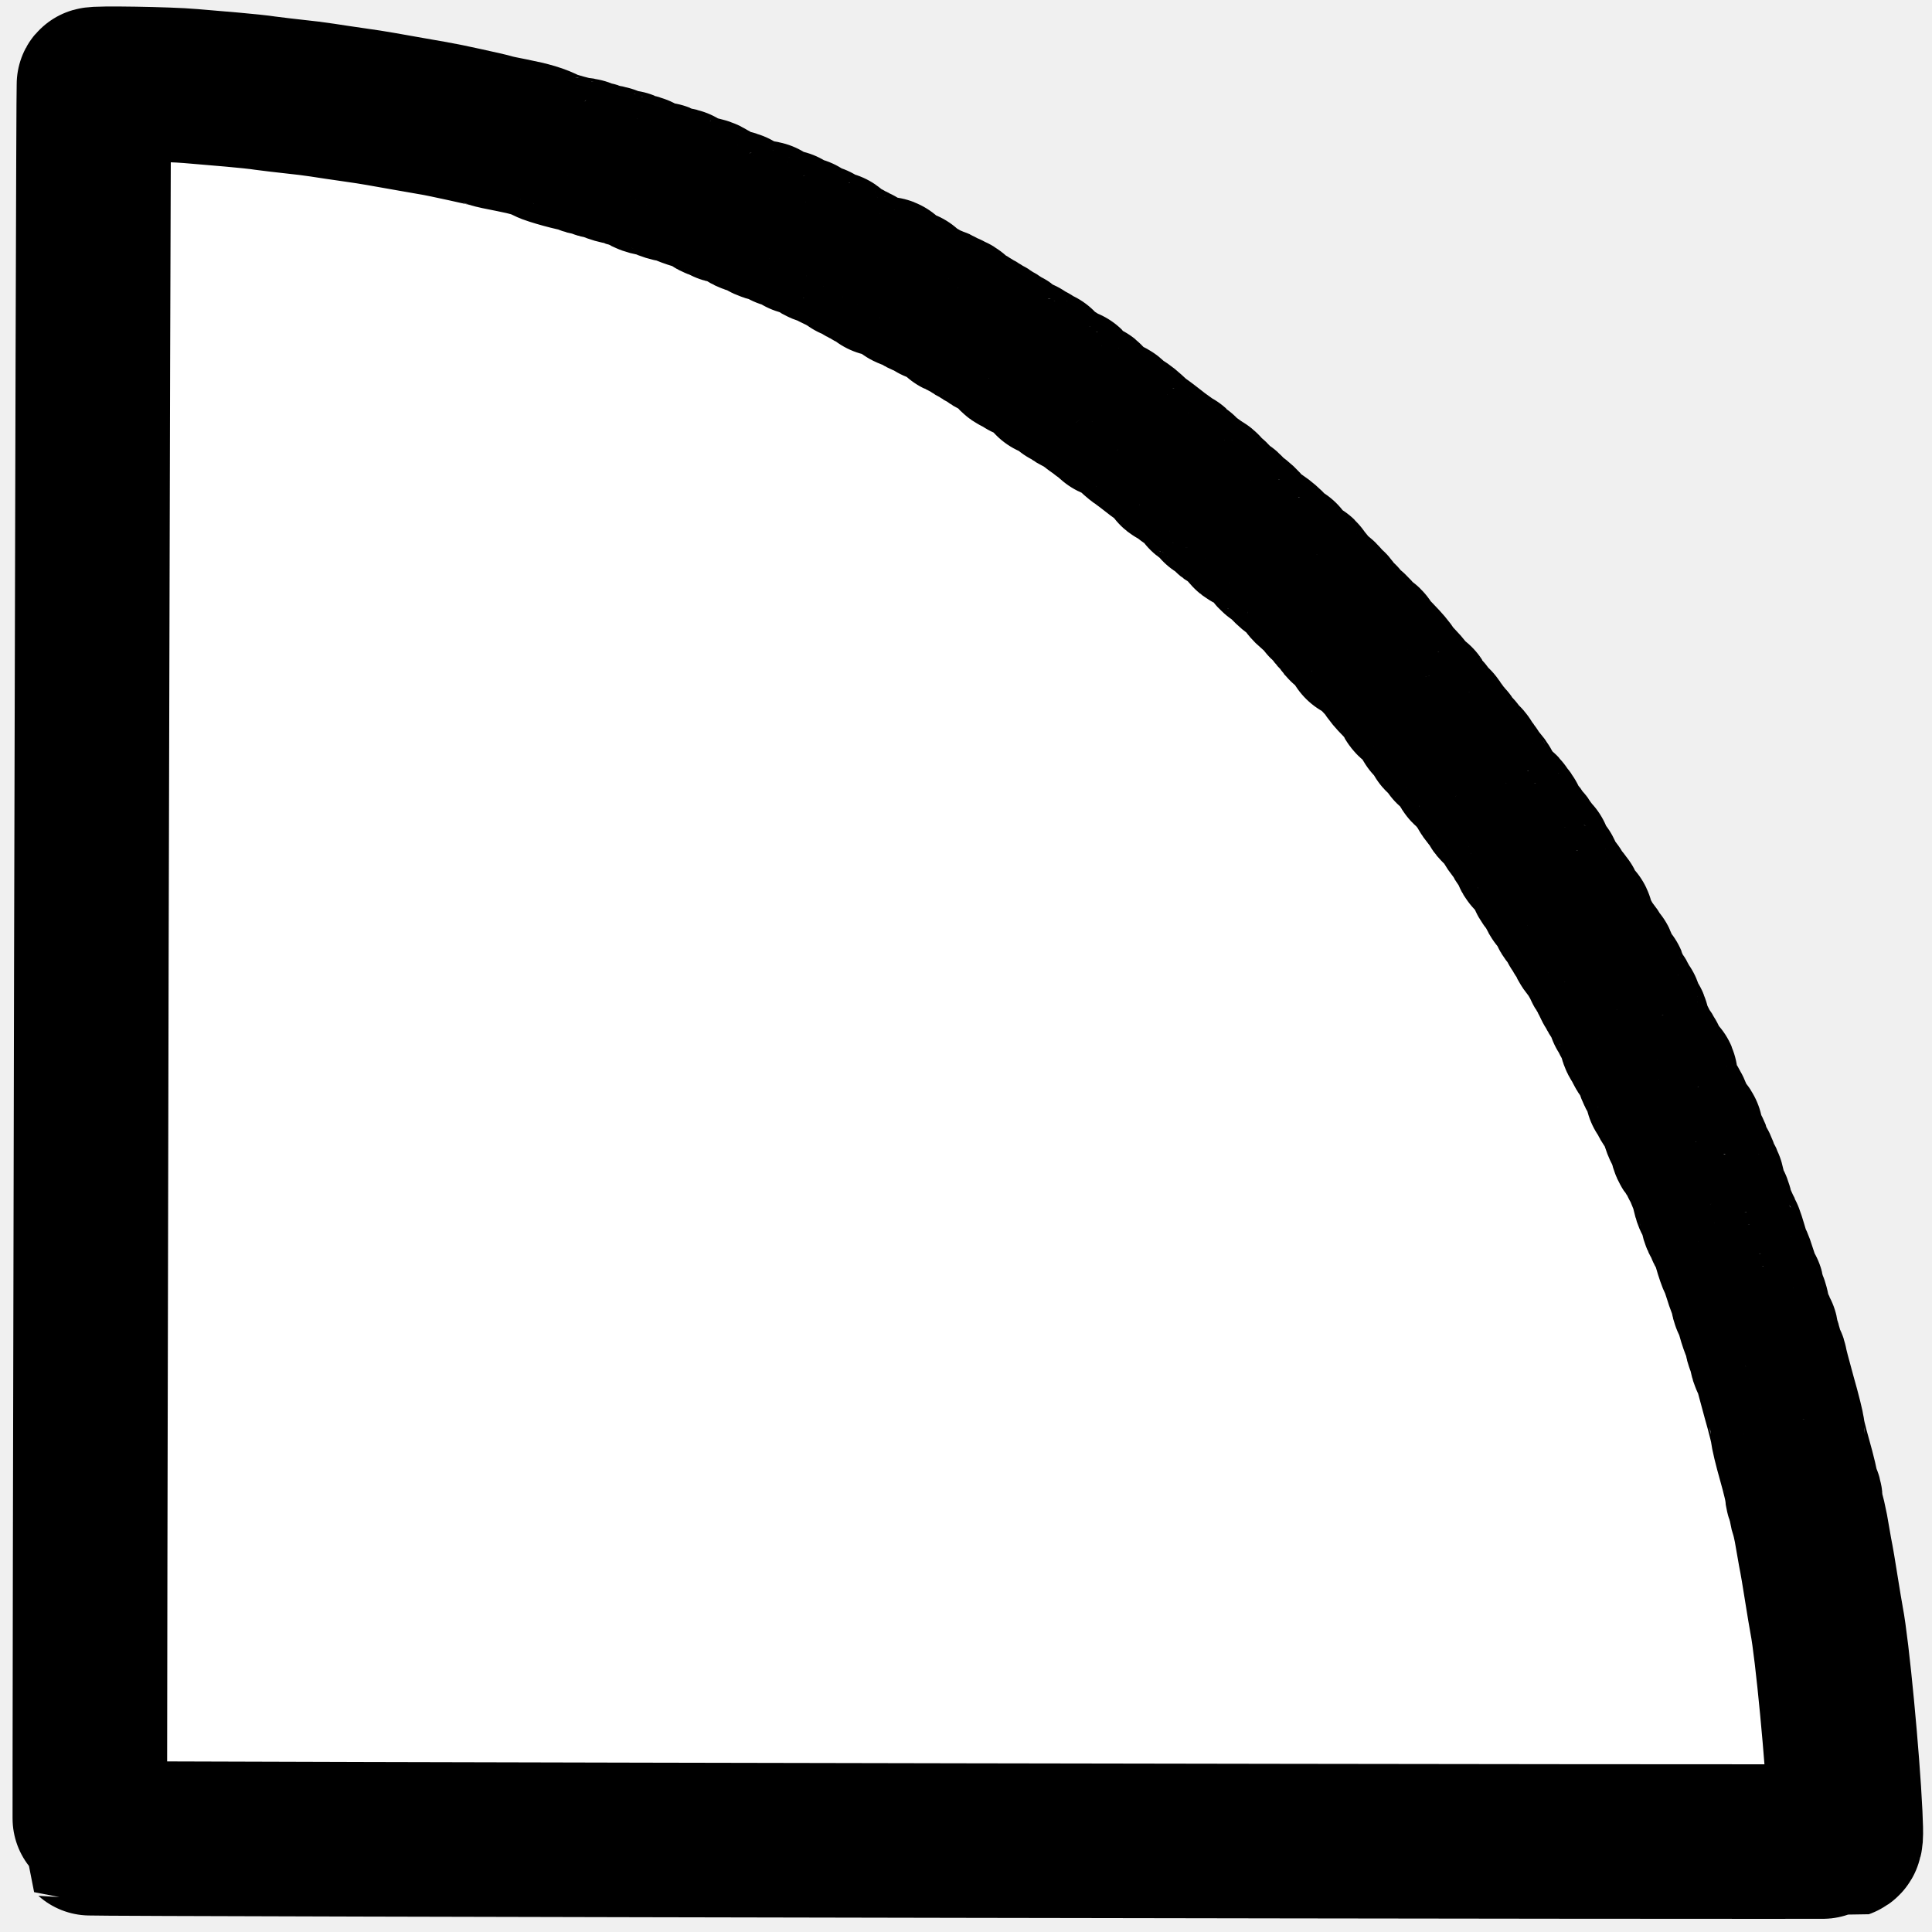
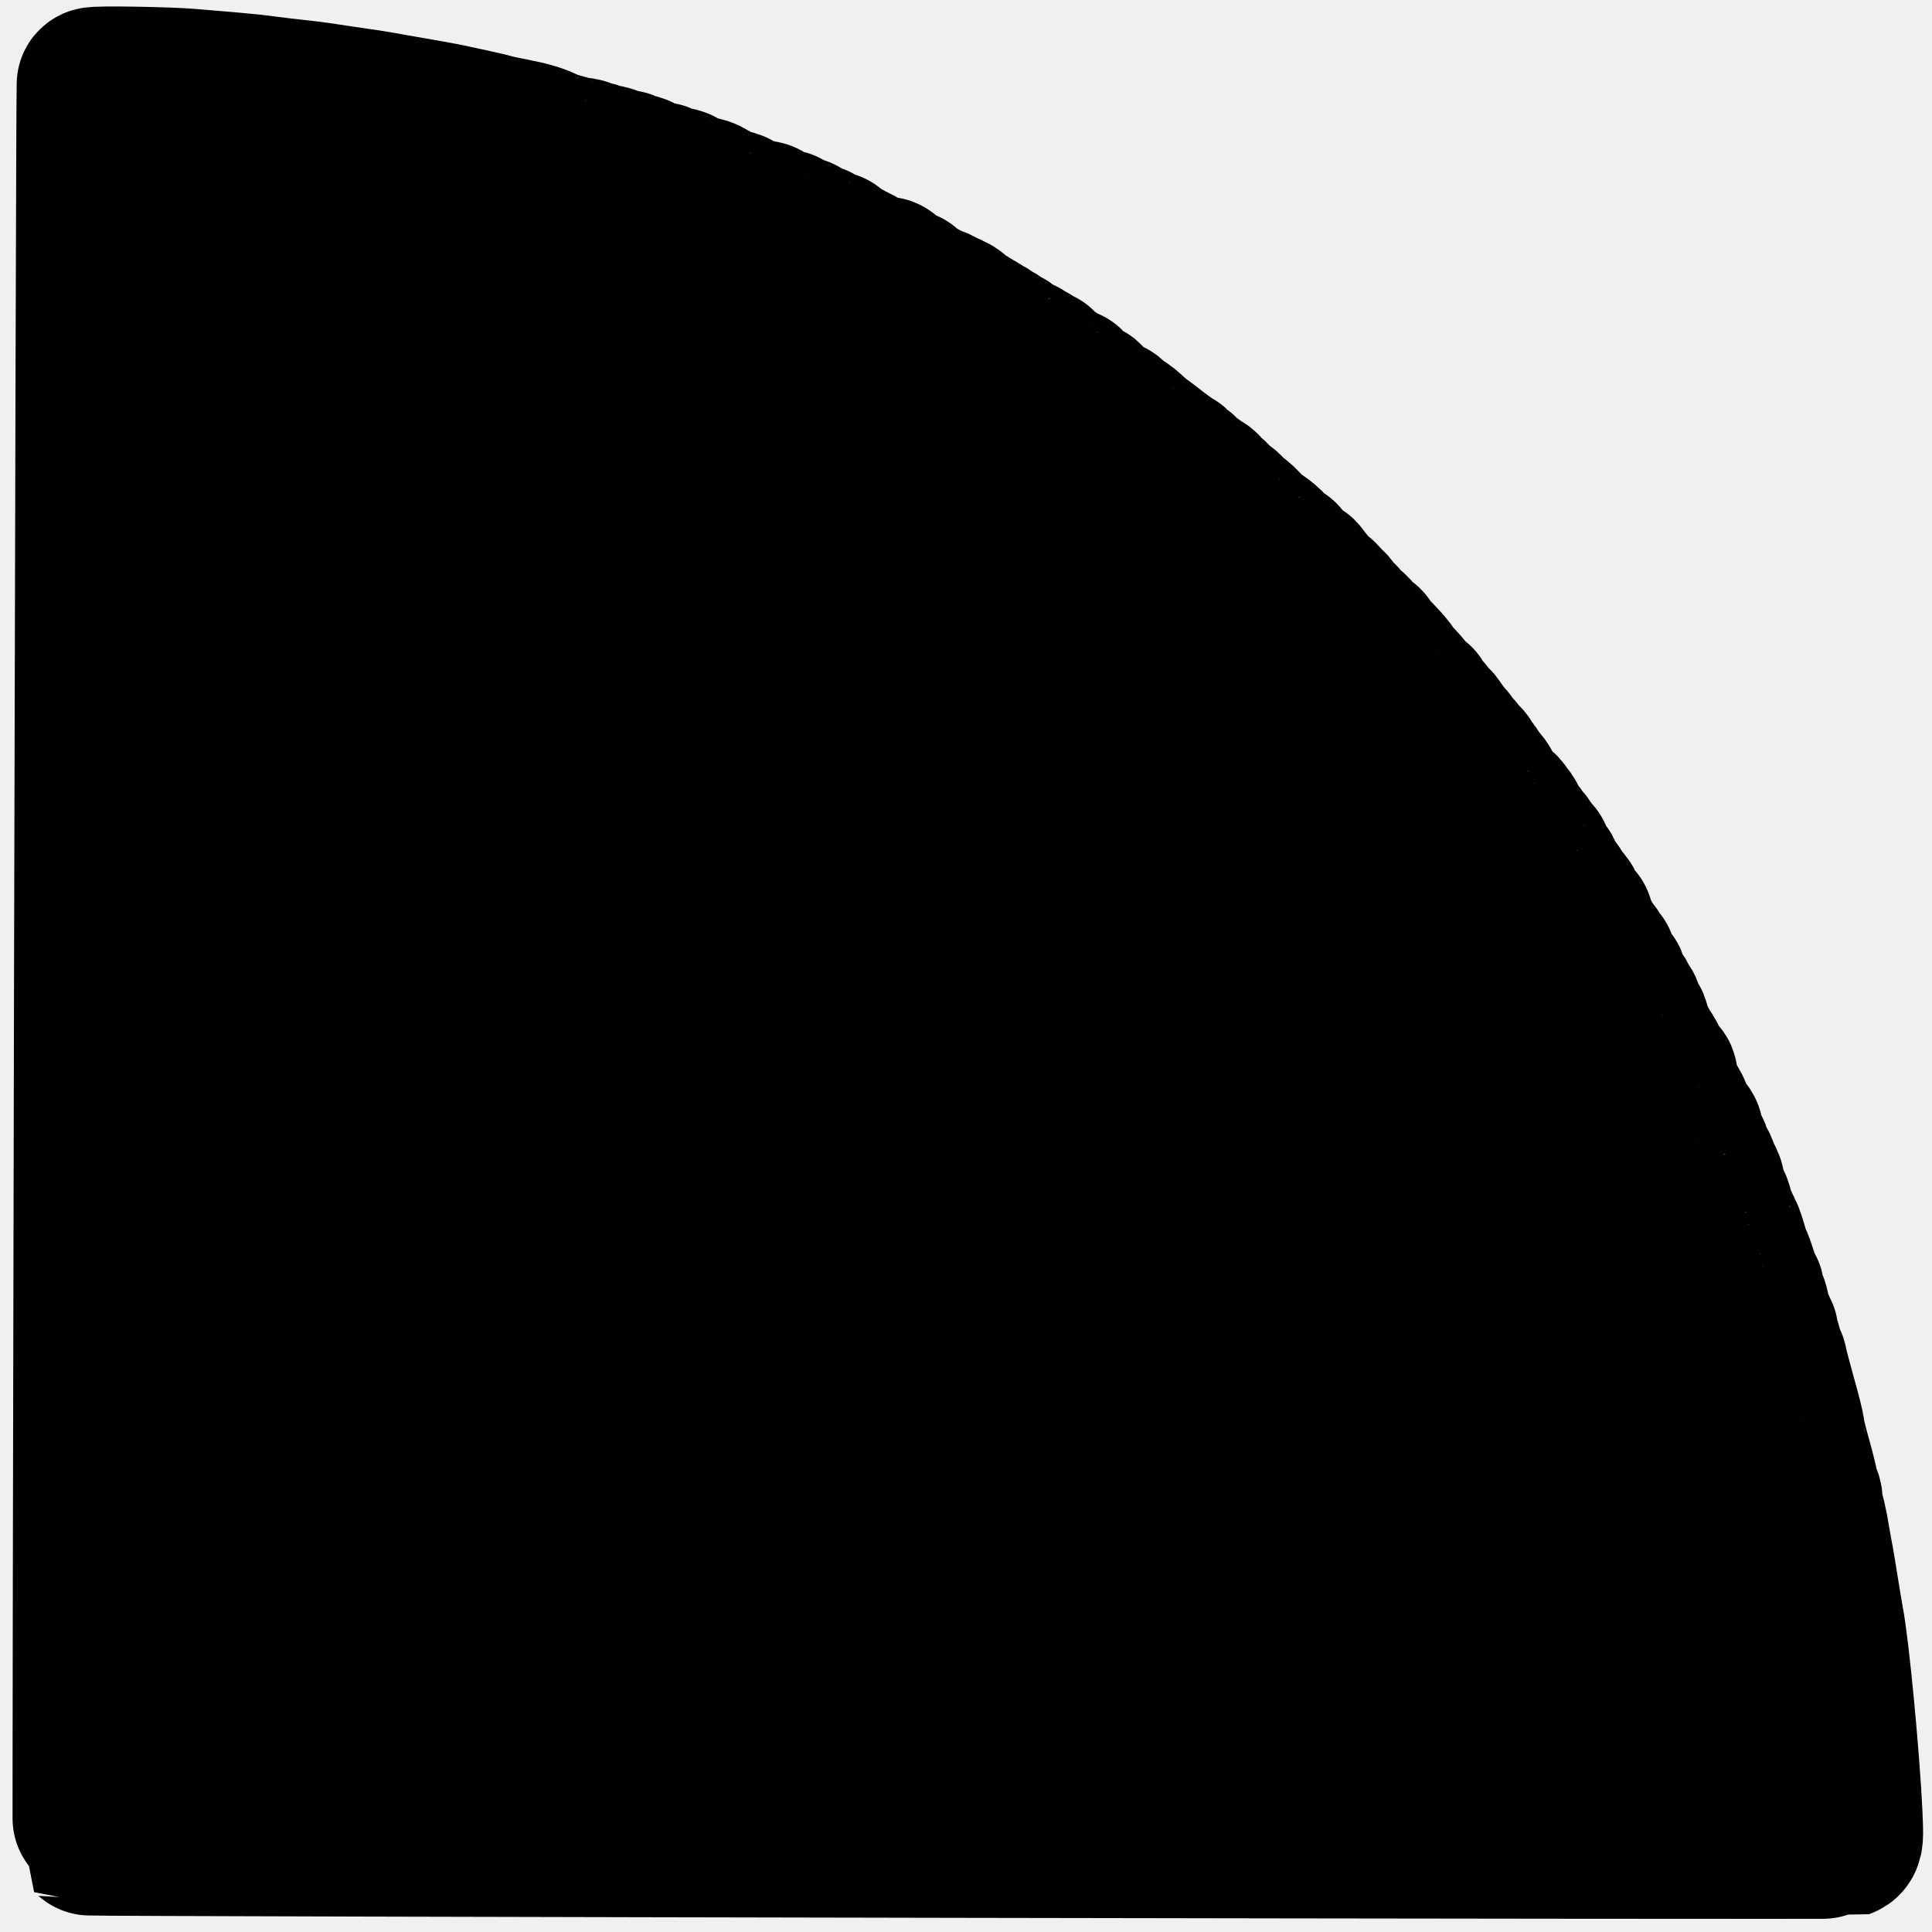
<svg xmlns="http://www.w3.org/2000/svg" version="1.0" width="40" height="40" viewBox="0 0 220 220" preserveAspectRatio="xMidYMid meet">
-   <g transform="translate(10,210) scale(0.02,-0.02)" fill="#ffffff" stroke="#000000" stroke-width="400%">
+   <g transform="translate(10,210) scale(0.02,-0.02)" fill="currentColor" stroke="#000000" stroke-width="400%">
    <path d="M35 10019 c-5 -6 -27 -9980 -23 -9985 7 -6 9965 -24 9982 -18 17 6 18 18 12 153 -15 319 -74 942 -106 1106 -5 28 -19 109 -30 180 -11 72 -27 166 -36 210 -8 44 -19 106 -24 137 -6 32 -15 69 -20 84 -6 14 -10 41 -10 60 0 19 -4 34 -10 34 -5 0 -10 13 -10 30 0 16 -19 96 -42 177 -23 81 -41 156 -40 166 0 9 -21 97 -49 194 -27 97 -49 182 -49 189 0 7 -5 14 -11 16 -6 2 -13 25 -16 51 -3 26 -10 47 -14 47 -5 0 -9 16 -9 35 0 19 -4 35 -8 35 -8 0 -35 77 -47 138 -4 17 -11 32 -16 32 -5 0 -9 16 -9 35 0 19 -4 35 -9 35 -4 0 -18 35 -31 78 -13 42 -26 79 -30 82 -3 3 -17 42 -30 88 -13 45 -27 82 -31 82 -4 0 -10 12 -14 27 -3 15 -11 31 -17 34 -5 3 -12 26 -15 50 -4 24 -14 51 -23 59 -10 8 -19 36 -22 64 -3 27 -10 51 -16 55 -5 3 -15 25 -22 49 -7 23 -16 42 -20 42 -4 0 -13 20 -20 46 -8 29 -17 43 -26 40 -14 -5 -29 44 -25 83 2 17 -1 22 -11 18 -11 -4 -21 14 -38 66 -12 40 -31 79 -41 88 -10 8 -21 27 -24 42 -4 15 -12 27 -17 27 -6 0 -8 11 -6 25 4 17 0 29 -11 35 -13 8 -14 11 -2 19 14 9 -2 26 -17 17 -5 -3 -17 21 -27 52 -9 31 -25 64 -35 72 -9 8 -21 26 -25 40 -4 14 -12 28 -17 31 -5 3 -11 15 -13 25 -2 10 -4 20 -5 22 -2 1 -4 7 -5 12 -1 6 -3 11 -5 13 -1 1 -3 11 -5 22 -2 11 -9 21 -14 23 -6 2 -11 10 -11 17 0 8 -7 21 -16 29 -11 11 -12 16 -3 16 7 0 3 9 -9 21 -12 11 -20 24 -17 28 2 5 -4 16 -15 26 -11 10 -17 21 -15 25 2 4 -4 15 -15 25 -10 9 -16 23 -13 31 3 8 0 14 -5 14 -6 0 -14 10 -18 22 -3 12 -13 28 -20 36 -8 7 -14 22 -14 33 0 10 -4 19 -9 19 -5 0 -13 10 -17 22 -3 12 -17 32 -29 44 -13 13 -27 33 -31 46 -3 12 -13 28 -20 36 -8 7 -14 20 -14 28 0 8 -5 14 -11 14 -6 0 -8 9 -4 20 4 11 2 20 -4 20 -21 0 -62 51 -56 71 4 11 2 19 -4 19 -6 0 -11 6 -11 14 0 8 -9 18 -20 21 -18 6 -24 17 -21 38 1 4 -14 23 -34 42 -21 22 -32 41 -28 50 3 10 -5 24 -21 38 -14 13 -26 28 -26 35 0 7 -4 12 -10 12 -5 0 -6 8 -3 17 5 12 2 15 -10 10 -16 -6 -21 2 -18 31 1 6 -3 12 -9 12 -5 0 -10 7 -10 15 0 9 -7 18 -15 21 -8 4 -15 10 -15 15 0 6 -5 15 -10 22 -41 49 -51 63 -56 83 -3 12 -12 25 -20 28 -8 3 -14 12 -14 20 0 8 -9 18 -20 21 -11 3 -20 10 -20 14 0 4 -8 17 -17 29 -38 45 -53 66 -53 74 0 9 -12 25 -41 56 -9 9 -19 25 -22 35 -4 9 -13 17 -22 17 -9 0 -15 9 -15 24 0 15 -7 27 -19 31 -10 3 -24 19 -31 36 -8 18 -18 28 -26 25 -9 -3 -14 2 -14 14 0 24 -37 63 -50 55 -6 -4 -10 5 -10 19 0 14 -4 26 -9 26 -5 0 -13 9 -16 21 -4 12 -12 18 -21 15 -9 -3 -14 1 -14 14 0 11 -16 35 -35 54 -19 20 -35 40 -35 47 0 6 -6 9 -14 6 -9 -4 -19 5 -26 24 -7 16 -37 54 -66 84 -30 30 -54 59 -54 64 0 5 -29 39 -65 76 -36 36 -65 71 -65 76 0 6 -9 8 -20 4 -14 -5 -18 -3 -15 8 7 16 -71 101 -84 92 -5 -2 -12 6 -15 19 -3 14 -15 27 -25 31 -10 3 -24 19 -31 35 -7 16 -21 32 -31 35 -10 4 -19 12 -19 18 -1 7 -12 21 -26 32 -51 39 -74 62 -74 73 0 5 -7 12 -15 16 -8 3 -15 12 -15 21 0 8 -7 15 -16 15 -18 0 -94 72 -94 89 0 6 -9 11 -20 11 -11 0 -24 8 -27 17 -11 29 -83 91 -119 103 -19 6 -34 18 -34 25 0 21 -66 83 -87 81 -10 0 -17 5 -16 12 4 18 -34 52 -52 46 -10 -4 -15 0 -15 10 0 17 -35 57 -47 55 -22 -4 -31 3 -26 19 3 14 -4 22 -26 32 -17 7 -31 16 -31 20 0 5 -13 13 -29 18 -16 6 -32 20 -36 32 -5 14 -13 20 -28 18 -16 -2 -21 2 -19 15 2 9 -1 17 -6 17 -5 0 -18 8 -30 18 -11 9 -30 24 -42 32 -12 8 -30 22 -40 30 -27 21 -55 43 -80 60 -12 8 -39 32 -61 53 -22 20 -46 37 -54 37 -8 0 -15 5 -15 10 0 6 -8 10 -17 8 -12 -2 -17 3 -15 14 2 11 -7 18 -28 23 -17 4 -34 13 -37 21 -3 8 -11 14 -18 14 -7 0 -15 7 -19 15 -3 8 -12 15 -21 15 -8 0 -15 7 -15 15 0 8 -3 14 -7 14 -33 -5 -83 25 -83 51 0 10 -3 10 -14 1 -12 -10 -13 -8 -8 11 5 20 3 21 -10 11 -12 -11 -19 -10 -36 6 -12 10 -22 24 -22 31 0 10 -3 10 -15 0 -12 -10 -15 -10 -15 4 0 9 -4 16 -8 16 -15 0 -52 37 -52 51 0 10 -3 10 -11 2 -13 -13 -39 6 -39 28 0 8 -4 9 -13 0 -15 -12 -37 3 -37 27 0 11 -3 12 -14 3 -15 -13 -25 -6 -60 42 -11 14 -24 23 -28 20 -5 -2 -17 4 -27 16 -10 11 -21 18 -24 14 -4 -3 -16 4 -27 17 -11 13 -23 20 -27 17 -3 -4 -14 3 -25 15 -10 12 -21 18 -25 15 -3 -4 -14 3 -25 15 -10 12 -21 18 -25 15 -3 -4 -14 3 -24 14 -10 12 -23 18 -28 14 -6 -3 -11 -1 -11 5 0 17 -28 42 -40 35 -5 -3 -10 -1 -10 5 0 7 -6 10 -12 7 -7 -2 -21 5 -30 15 -9 11 -22 17 -27 13 -6 -3 -11 -2 -11 3 0 5 -18 14 -40 21 -22 6 -40 16 -40 20 0 5 -20 14 -44 21 -34 9 -43 16 -39 28 5 11 2 14 -10 9 -9 -3 -17 -3 -17 2 0 5 -20 14 -44 21 -35 10 -43 16 -39 31 3 10 0 19 -6 19 -6 0 -11 -7 -11 -15 0 -8 -4 -15 -10 -15 -5 0 -7 6 -4 14 4 9 -3 14 -22 14 -14 0 -29 4 -33 9 -3 6 -17 14 -31 18 -14 4 -33 17 -42 27 -9 11 -22 17 -27 13 -6 -3 -11 -1 -11 4 0 6 -7 11 -15 11 -8 0 -15 4 -15 8 0 5 -18 14 -40 21 -25 7 -40 18 -40 27 0 10 -6 14 -15 10 -22 -8 -75 14 -75 31 0 9 -6 13 -15 9 -8 -3 -15 -1 -15 5 0 6 -7 9 -15 5 -8 -3 -15 0 -15 5 0 6 -9 9 -19 6 -15 -3 -18 -1 -14 11 5 11 2 14 -10 9 -10 -4 -17 -2 -17 4 0 6 -7 9 -15 5 -8 -3 -15 0 -15 5 0 6 -9 9 -19 6 -15 -3 -18 -1 -14 11 5 11 2 14 -10 9 -10 -4 -17 -2 -17 4 0 6 -6 9 -14 6 -8 -3 -30 -1 -49 5 -25 8 -34 15 -29 26 4 11 1 14 -10 9 -18 -6 -88 12 -88 24 0 4 -12 10 -27 14 -15 3 -31 11 -34 17 -4 6 -21 11 -38 12 -17 0 -31 4 -31 8 0 3 -13 9 -30 13 -16 4 -30 11 -30 16 0 5 -7 9 -15 9 -8 0 -15 4 -15 9 0 5 -15 12 -32 16 -47 9 -122 37 -129 48 -4 5 -11 7 -16 4 -13 -8 -83 14 -83 25 0 5 -8 8 -17 7 -26 -4 -83 11 -83 22 0 5 -7 9 -15 9 -8 0 -15 4 -15 8 0 5 -14 9 -31 9 -17 0 -34 5 -39 13 -4 7 -12 10 -17 7 -12 -7 -83 13 -83 24 0 4 -14 7 -31 7 -17 -1 -34 4 -37 9 -4 6 -20 11 -36 11 -15 0 -31 4 -35 10 -4 6 -15 11 -26 10 -22 -1 -168 39 -194 53 -45 24 -96 39 -192 58 -59 11 -113 23 -120 26 -16 6 -281 64 -321 70 -31 5 -233 41 -313 55 -27 5 -97 16 -155 24 -58 8 -136 20 -175 26 -38 6 -110 15 -160 20 -49 5 -121 14 -160 19 -38 6 -126 15 -195 21 -69 6 -174 15 -235 20 -120 11 -545 18 -550 9z" />
  </g>
</svg>
